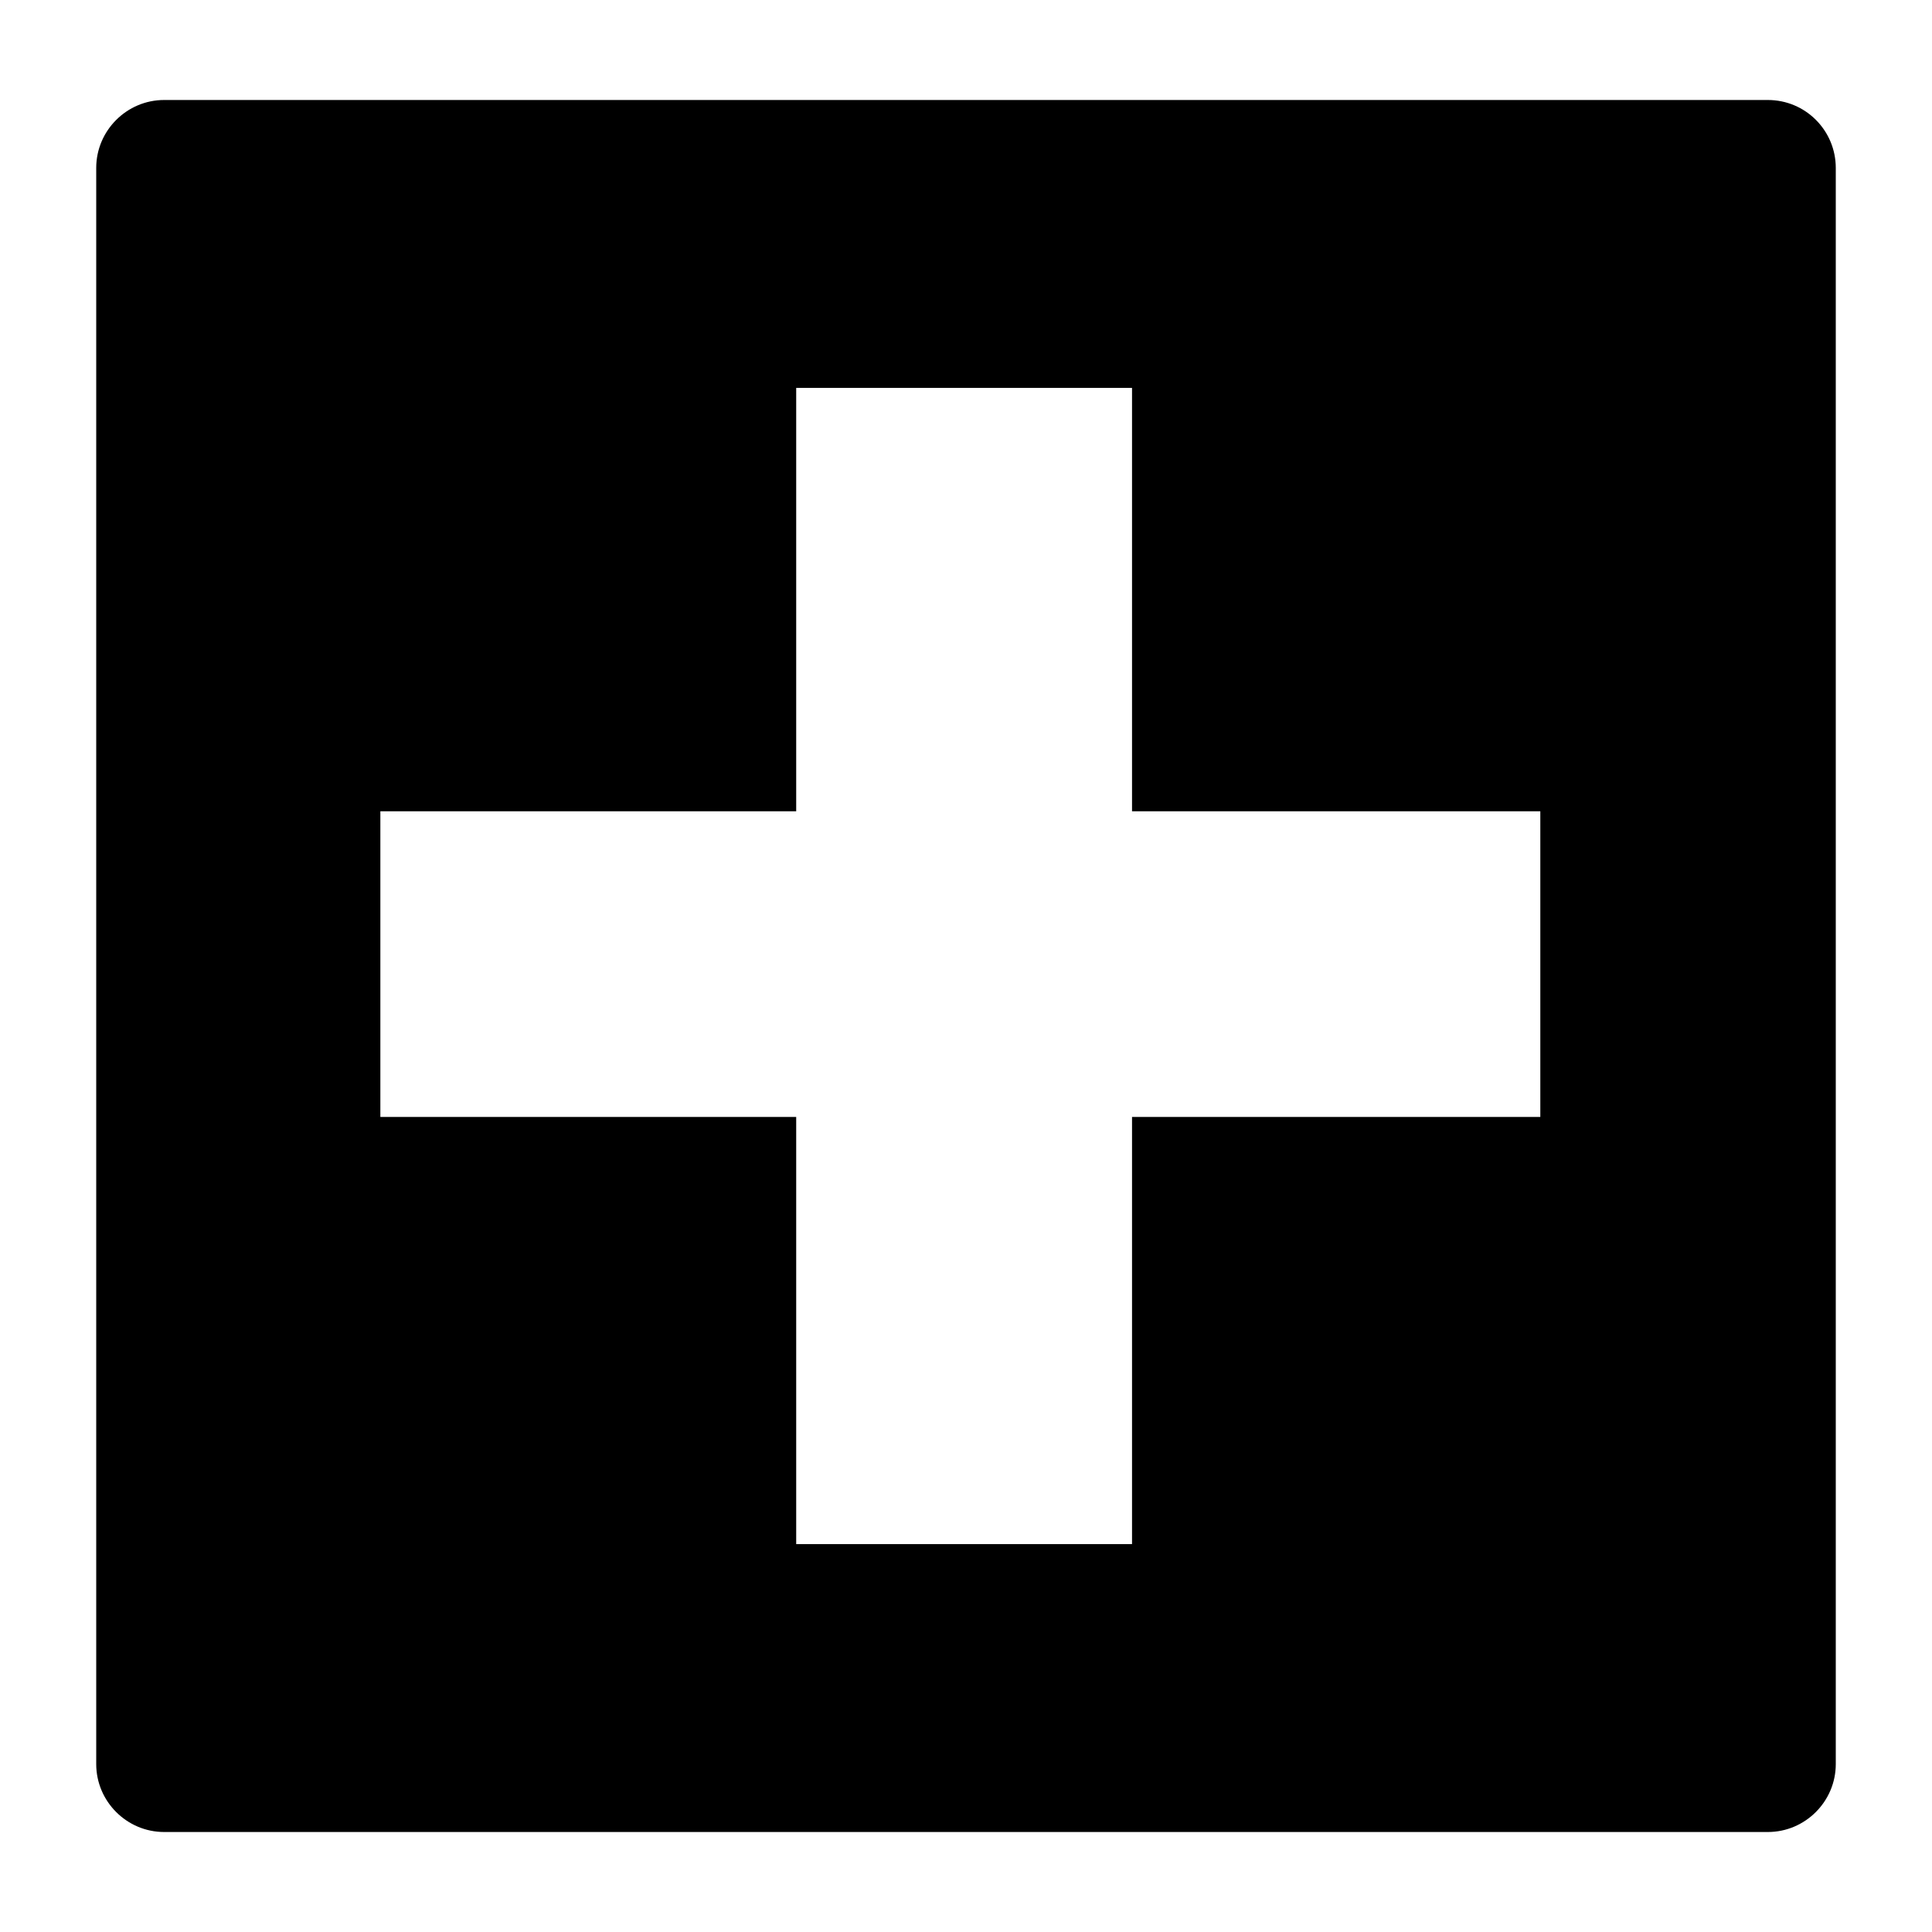
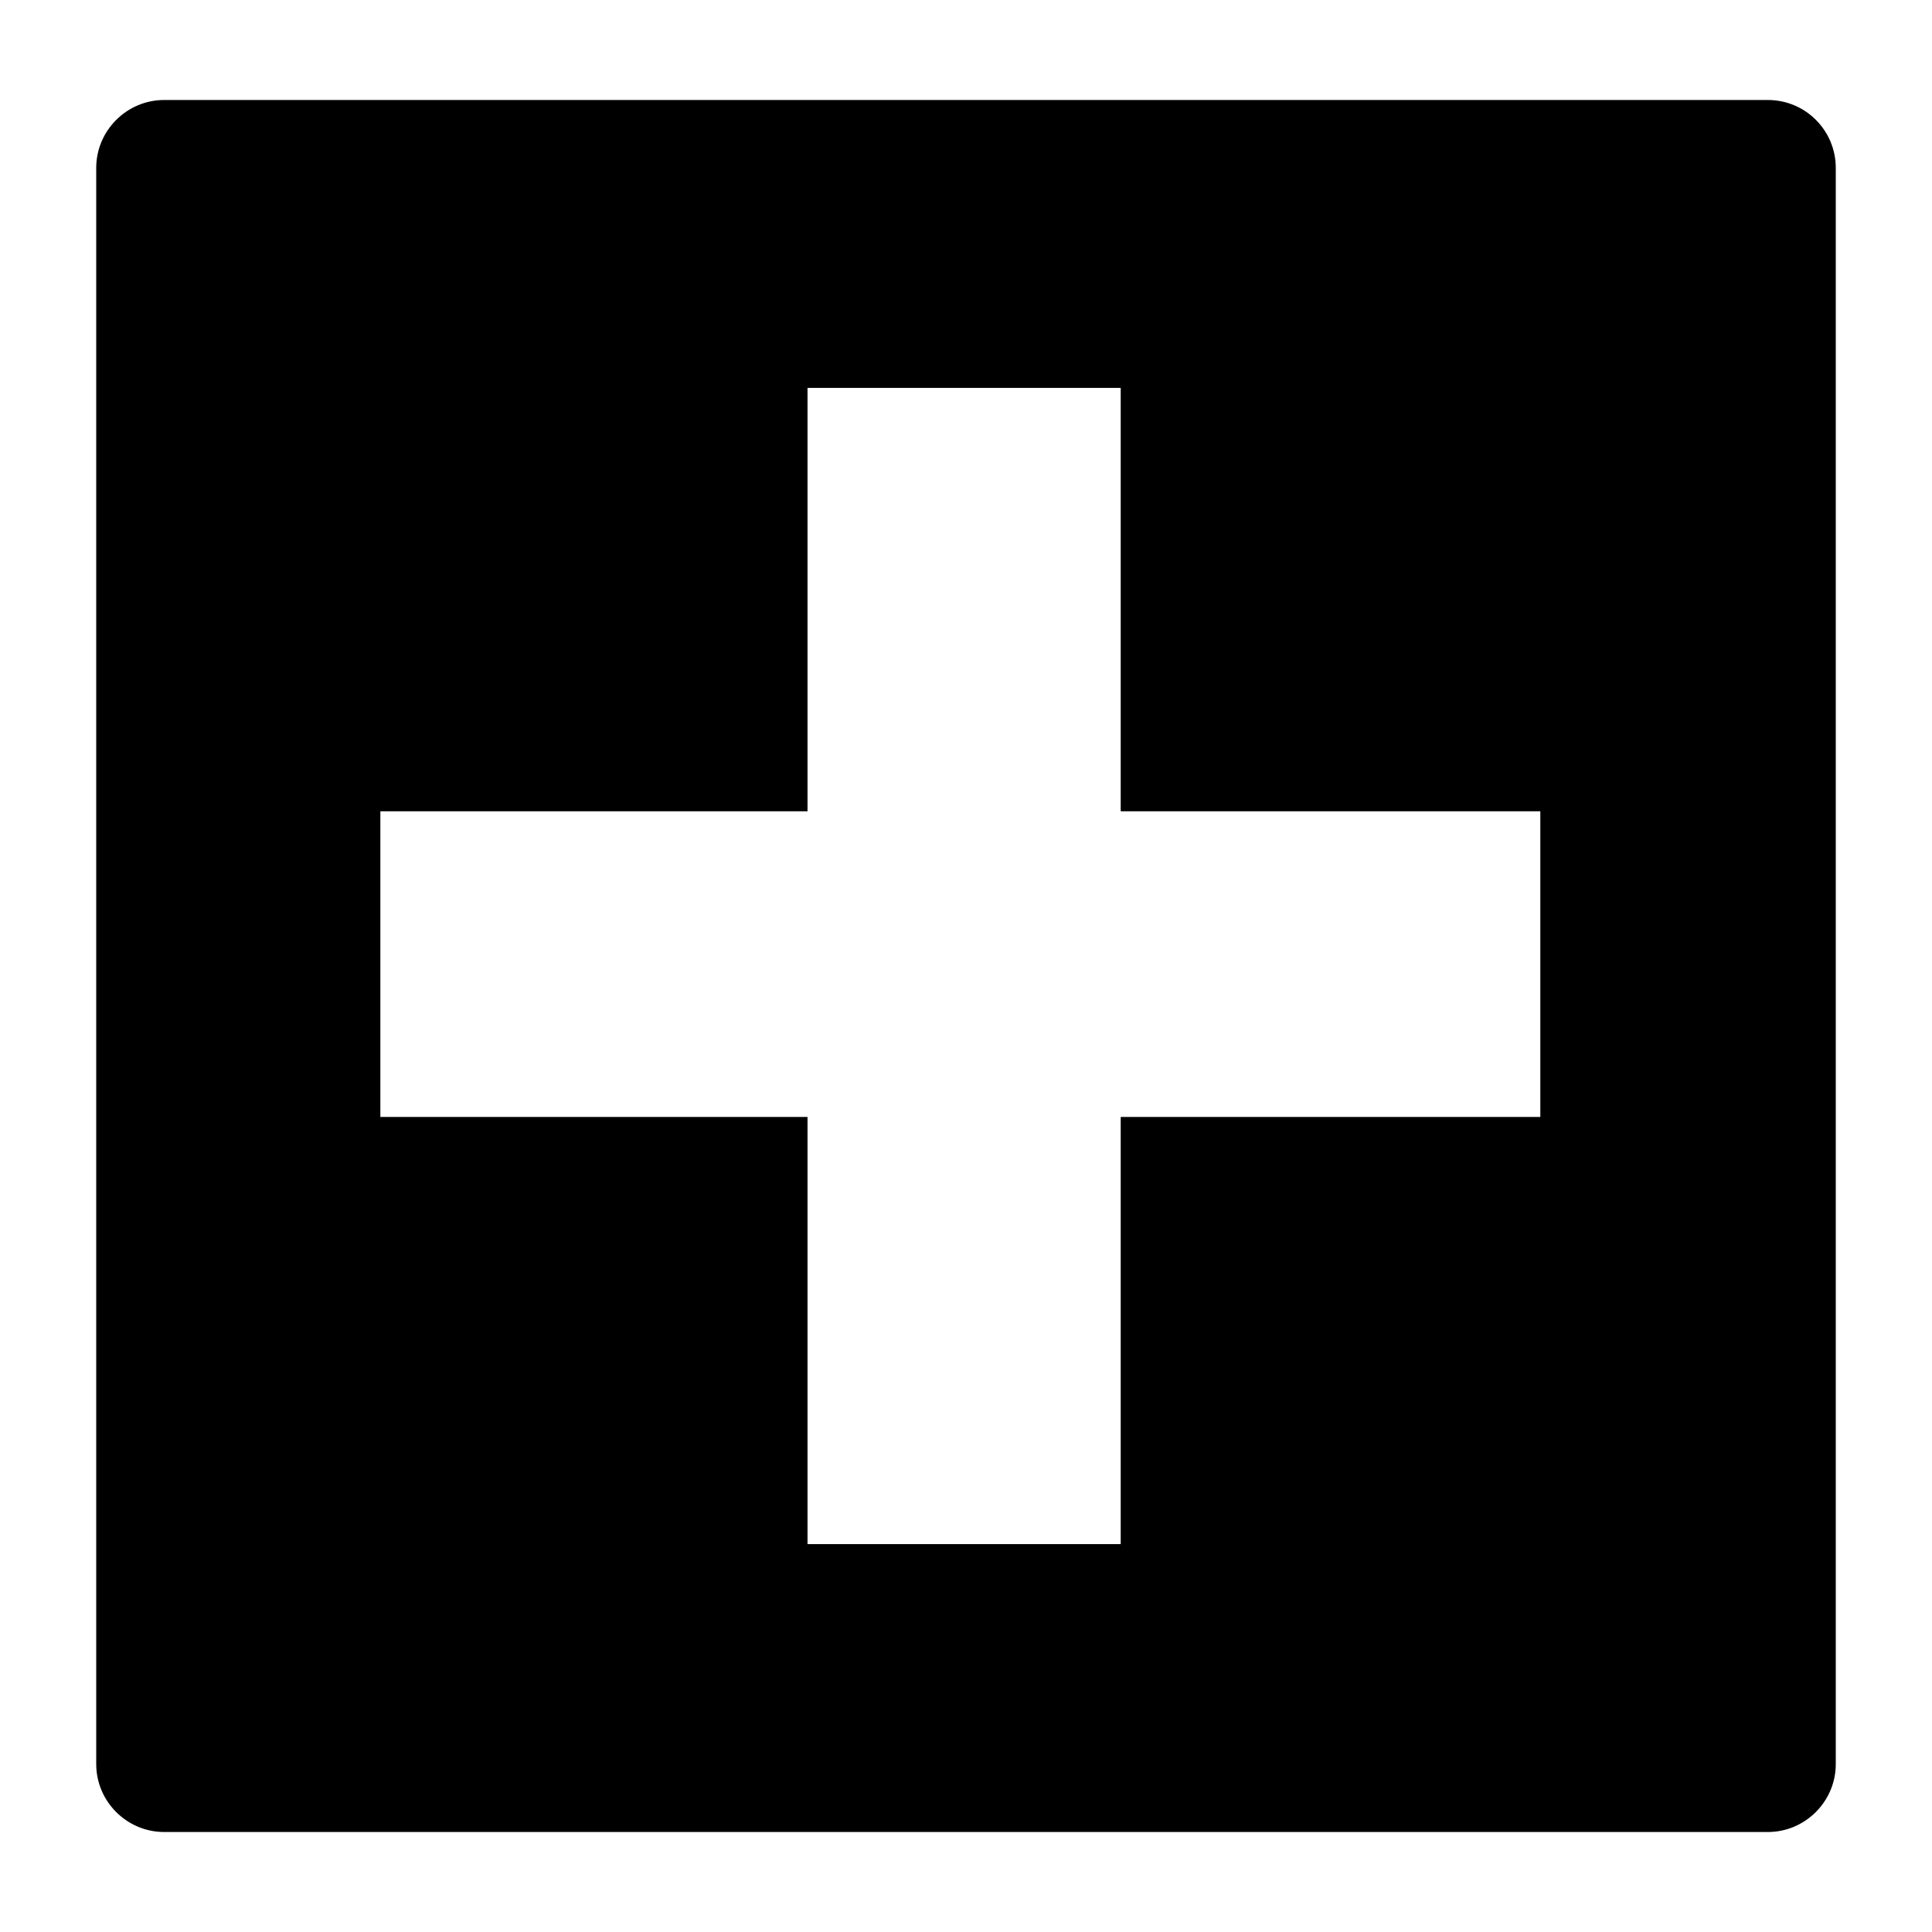
<svg xmlns="http://www.w3.org/2000/svg" version="1.1" id="Capa_1" x="0px" y="0px" viewBox="0 0 512 512" style="enable-background:new 0 0 512 512;" xml:space="preserve">
-   <path d="M468.5,26.5h-425c-9.9,0-18,8.1-18,18v423c0,9.9,8.1,18,18,18h425c9.9,0,18-8.1,18-18v-423  C486.5,34.6,478.5,26.5,468.5,26.5z M408.2,296H300v113.2h-89V296H100.8v-81H211V102.8h89V215h108.2V296z" />
+   <path d="M468.5,26.5h-425c-9.9,0-18,8.1-18,18v423c0,9.9,8.1,18,18,18h425c9.9,0,18-8.1,18-18v-423  C486.5,34.6,478.5,26.5,468.5,26.5z M408.2,296H297v113.2h-83V296H100.8v-81H214V102.8h83V215h111.2V296z" />
</svg>
